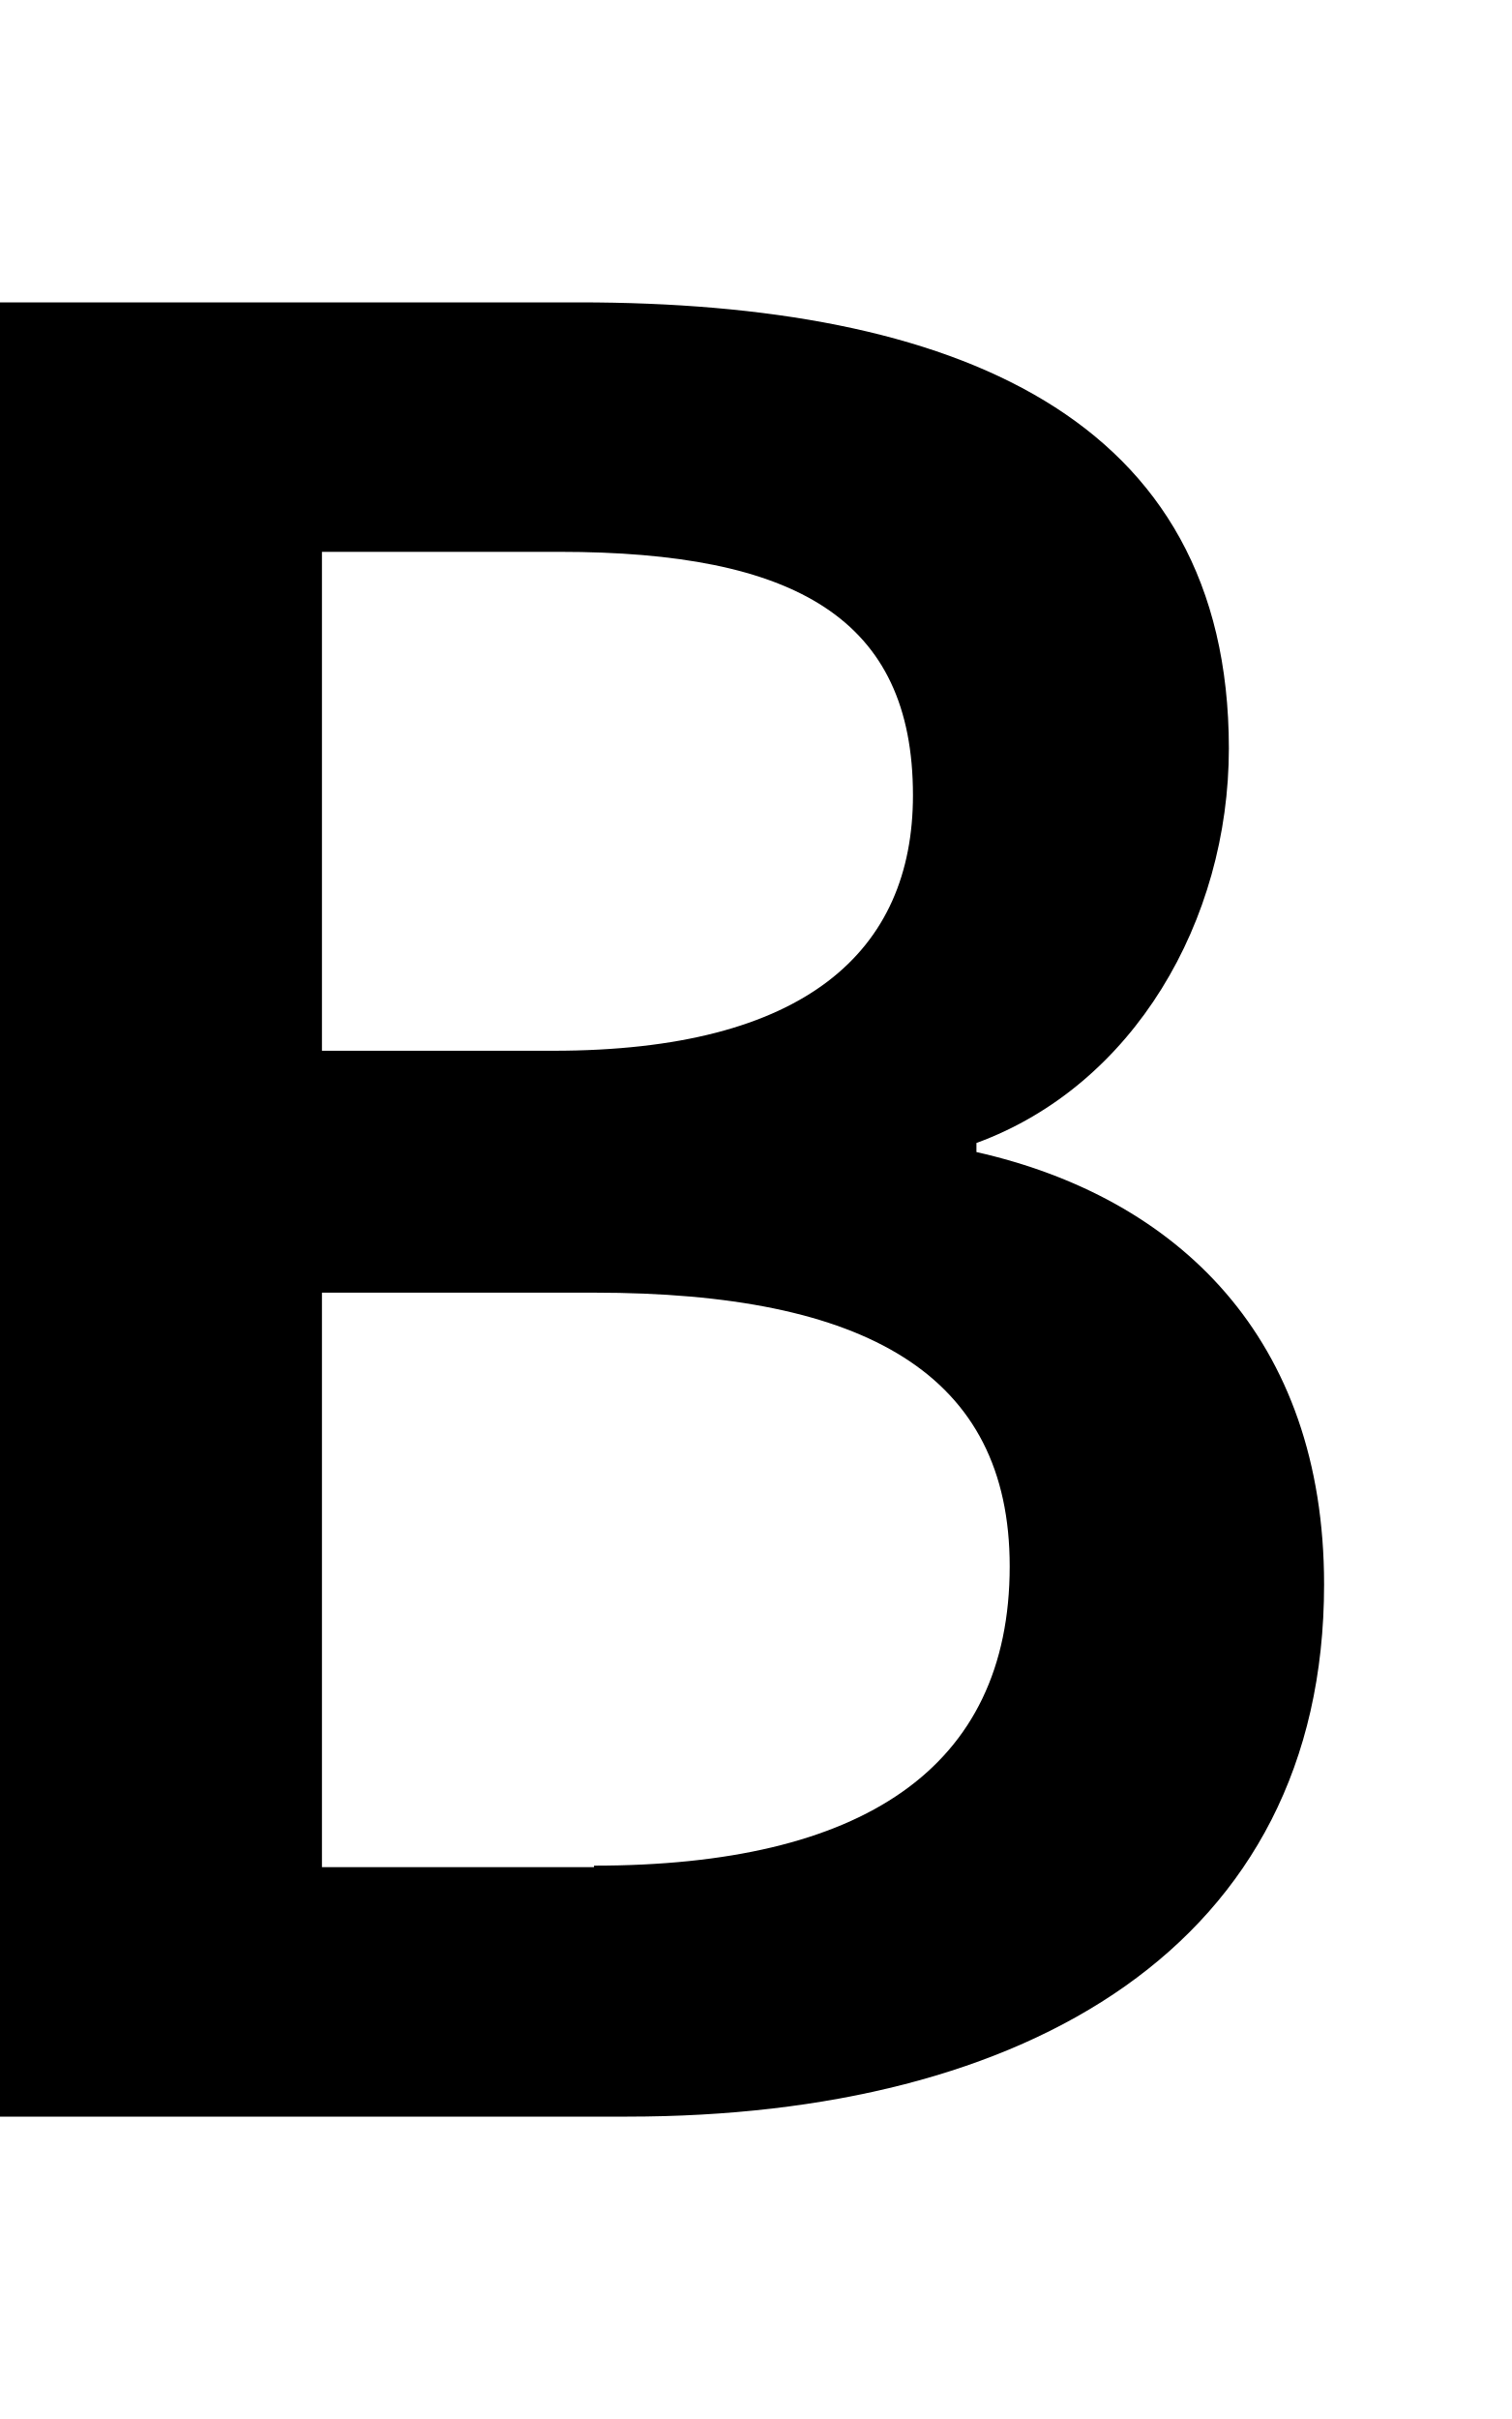
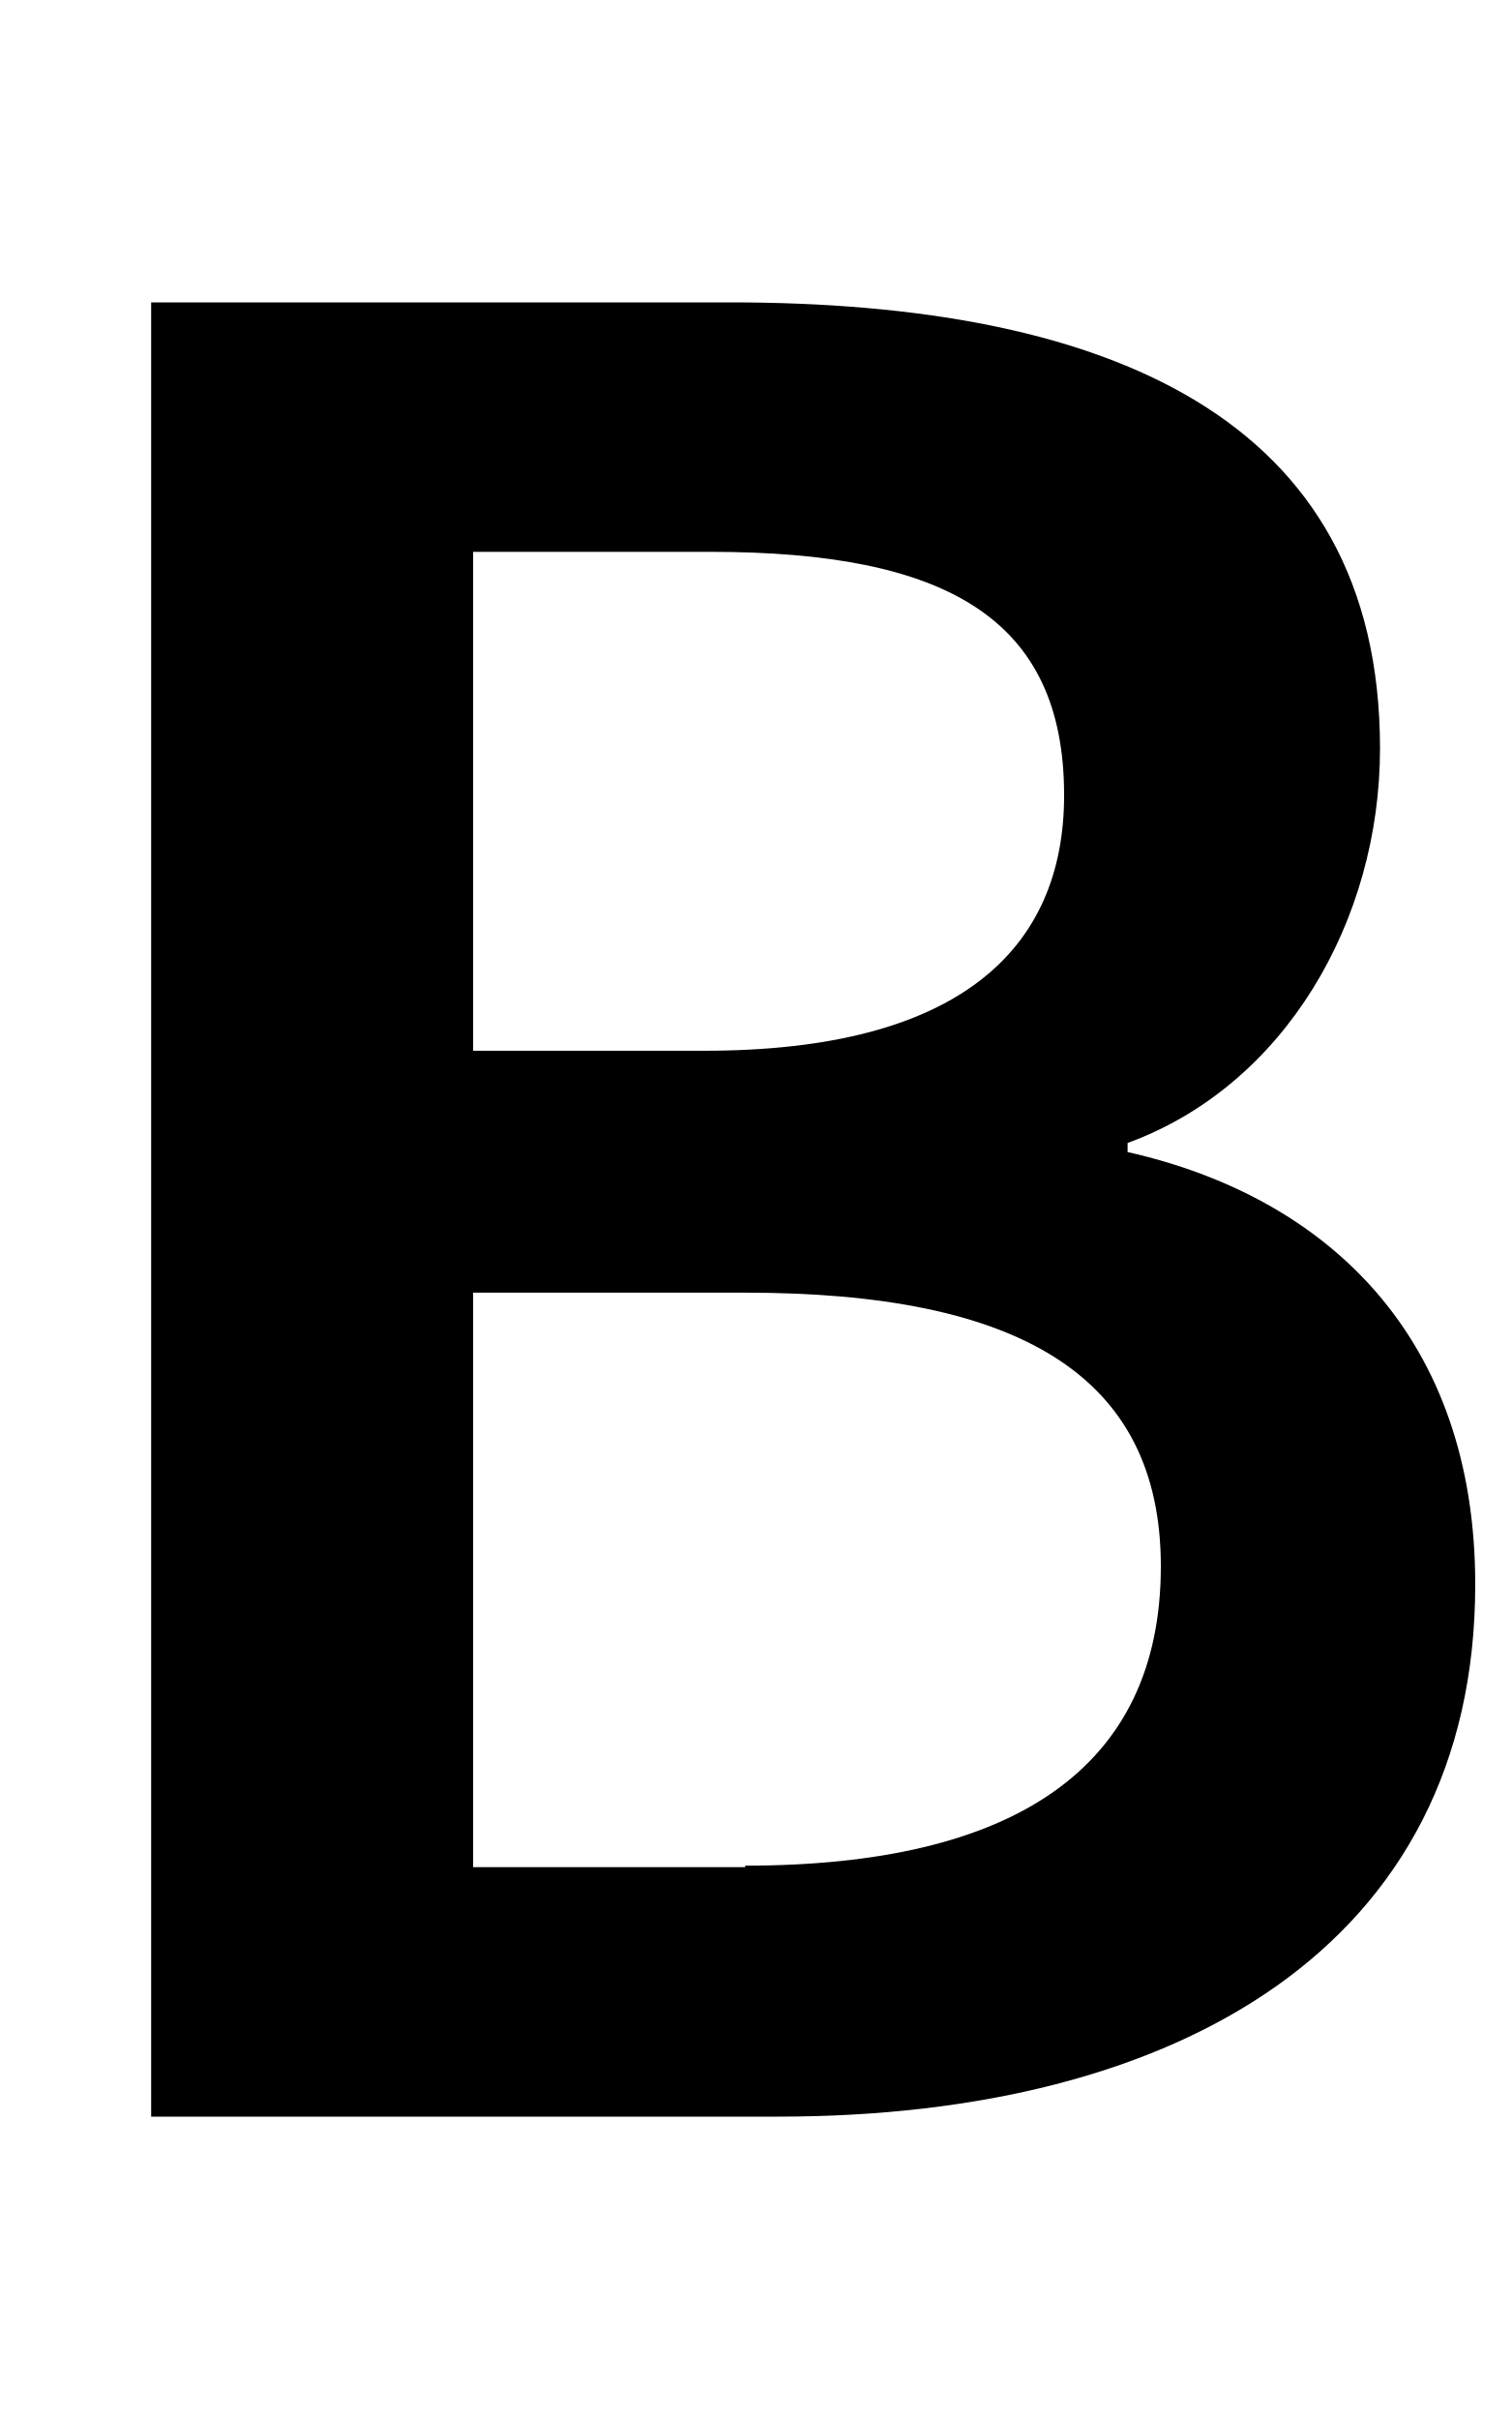
<svg xmlns="http://www.w3.org/2000/svg" viewBox="0 0 10 16">
-   <path d="M0 2h3.83c2.48 0 4.3 0.75 4.3 2.95 0 1.14-0.63 2.23-1.67 2.61v0.06c1.33 0.3 2.3 1.23 2.3 2.86 0 2.39-1.97 3.52-4.61 3.52H0V2z m3.66 4.95c1.67 0 2.38-0.66 2.38-1.69 0-1.17-0.78-1.61-2.34-1.61H2.13v3.3h1.53z m0.27 5.39c1.77 0 2.75-0.64 2.75-1.98 0-1.27-0.95-1.81-2.75-1.81H2.13v3.8h1.8z" />
+   <path d="M1 2h3.83c2.48 0 4.3.75 4.3 2.95 0 1.14-.63 2.23-1.67 2.61v.06c1.33.3 2.3 1.23 2.3 2.86 0 2.39-1.97 3.52-4.61 3.52H1V2zm3.66 4.95c1.67 0 2.38-.66 2.38-1.69 0-1.17-.78-1.61-2.34-1.61H3.13v3.3h1.53zm.27 5.39c1.77 0 2.75-.64 2.75-1.98 0-1.27-.95-1.81-2.75-1.81h-1.8v3.8h1.8v-.01z" />
</svg>
